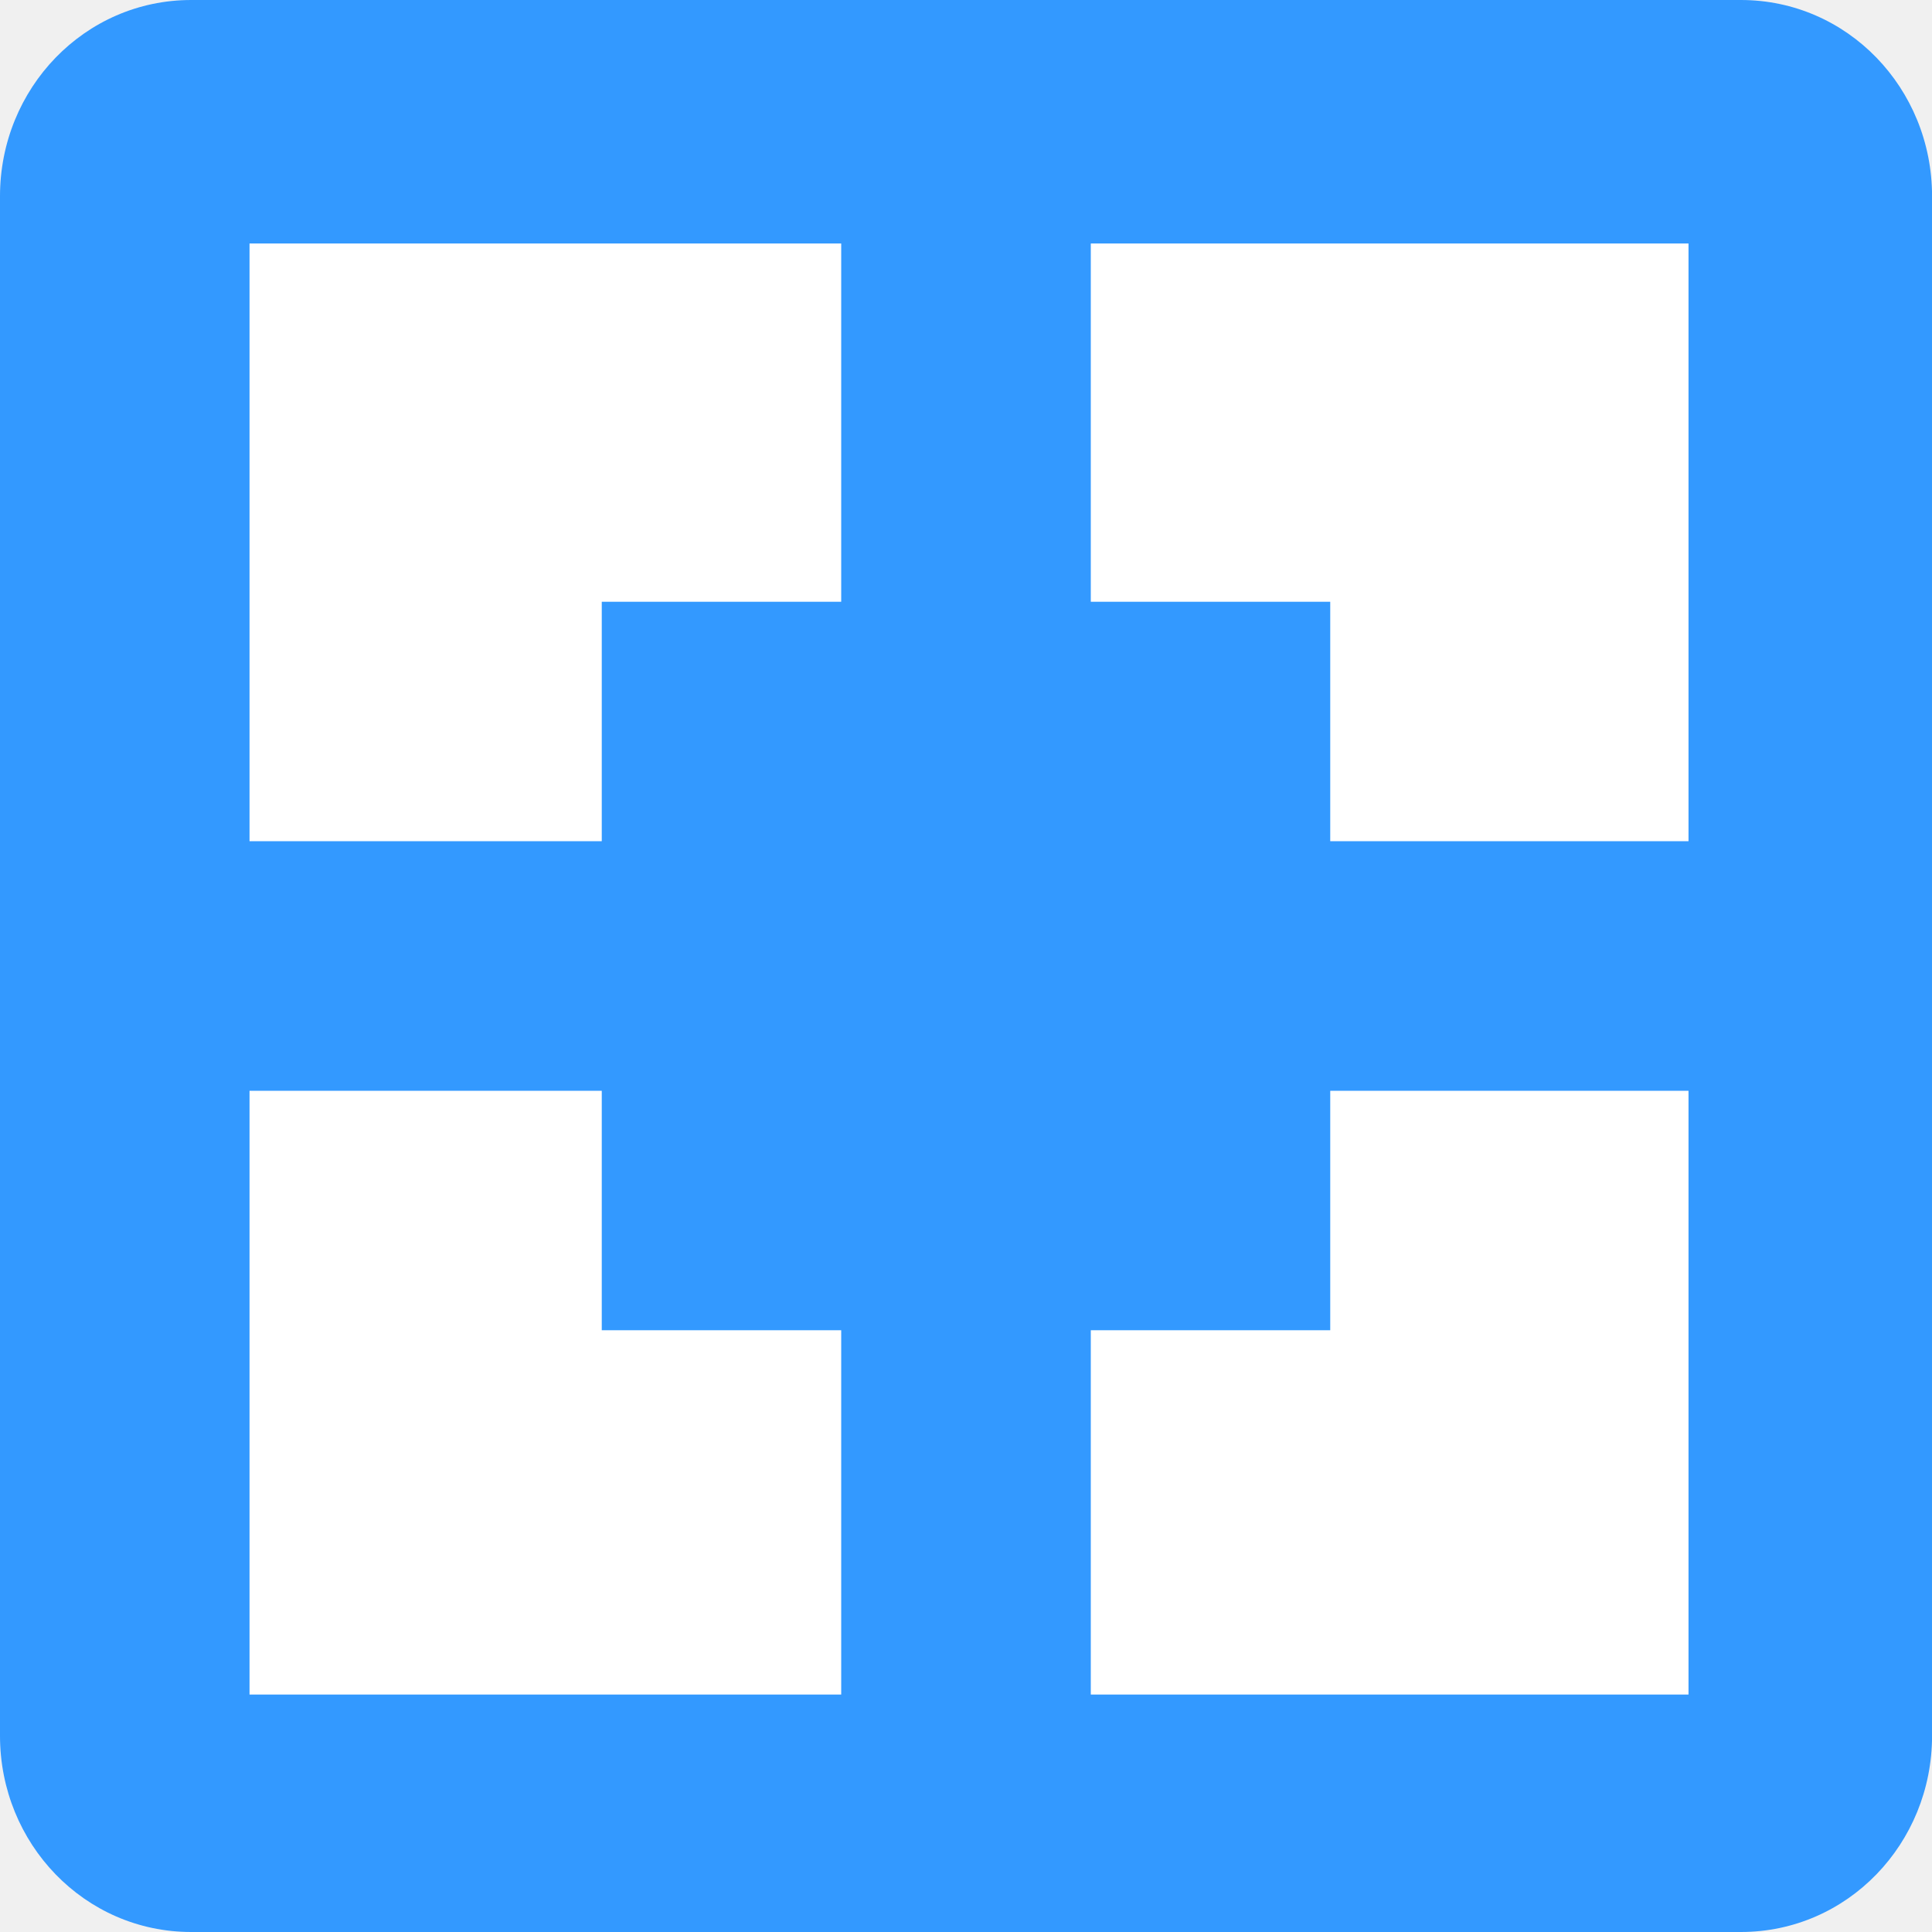
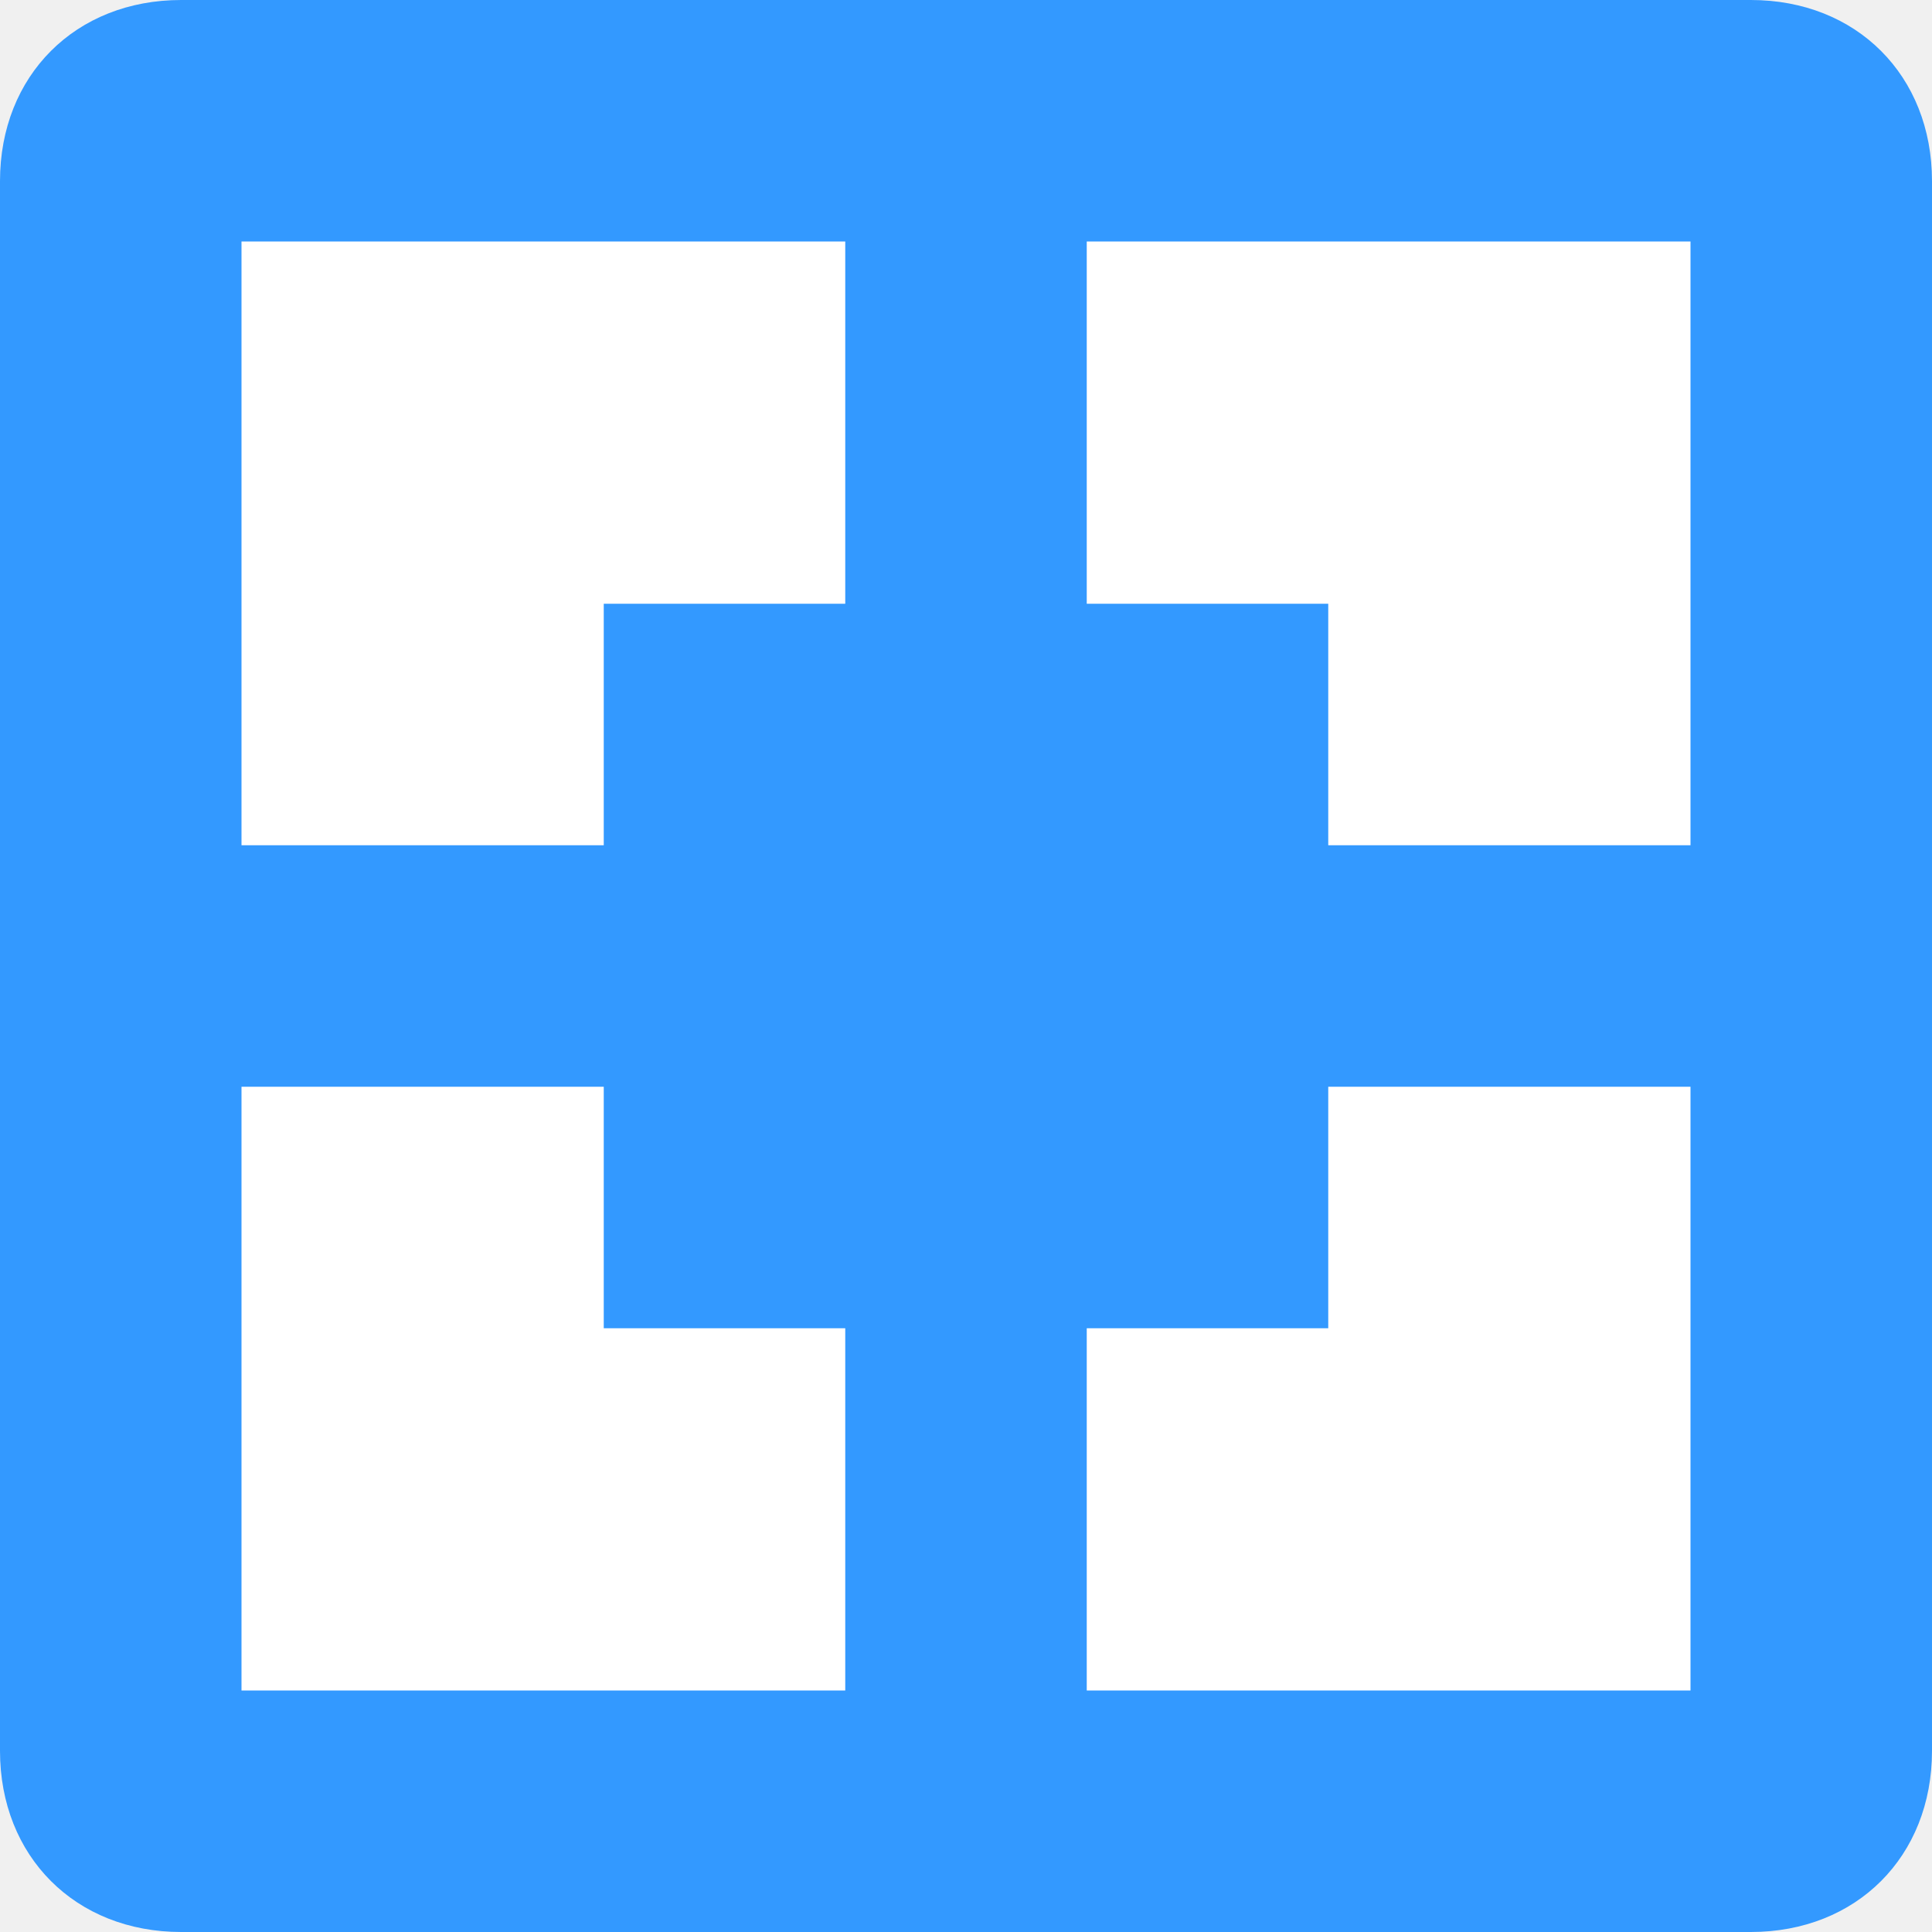
<svg xmlns="http://www.w3.org/2000/svg" width="32" version="1.1" height="32">
-   <g style="color:#bebebe;stroke:none;stroke-width:2" id="layer12" transform="translate(-160,-652)">
-     <path style="fill:#39f" id="path4150" d="m 163.167,652 c -1.767,0 -3.167,1.464 -3.167,3.25 v 25.5 c 0,1.786 1.399,3.25 3.167,3.25 h 25.667 c 1.767,0 3.167,-1.464 3.167,-3.25 v -25.5 c 0,-1.786 -1.399,-3.25 -3.167,-3.25 z " />
+   <g style="color:#bebebe">
+     <path style="fill:#39f" id="path4150" d="M 3,0 C 1.25,0 0,1.25 0,3 v 26 c 0,1.75 1.25,3 3,3 h 26 c 1.75,0 3,-1.25 3,-3 V 3 C 32,1.25 30.75,0 29,0 Z" />
    <g style="fill:#fff">
-       <path id="path4148" d="m 164.133,656.033 9.8,0 0,5.934 -3.966,0 0,3.966 -5.834,0 z" />
-       <path id="path4146" d="m 178.067,656.033 9.9,0 0,9.9 -5.934,0 0,-3.966 -3.966,0 z" />
-       <path id="path4144" d="m 164.133,670.067 5.834,0 0,3.966 3.966,0 0,6.034 -9.8,0 z" />
-       <path id="rect11749-5-0-1" d="m 182.033,670.067 5.934,0 0,10 -9.9,0 0,-6.034 3.966,0 z" />
+       <path id="path4148" d="m 4,4 h 10 v 6 h -4 v 4 H 4 Z" />
+       <path id="path4146" d="M 18,4 H 28 V 14 H 22 V 10 H 18 Z" />
+       <path id="path4144" d="m 4,18 h 6 v 4 h 4 v 6 H 4 Z" />
+       <path id="rect11749-5-0-1" d="m 22,18 h 6 V 28 H 18 v -6 h 4 z" />
    </g>
  </g>
</svg>
